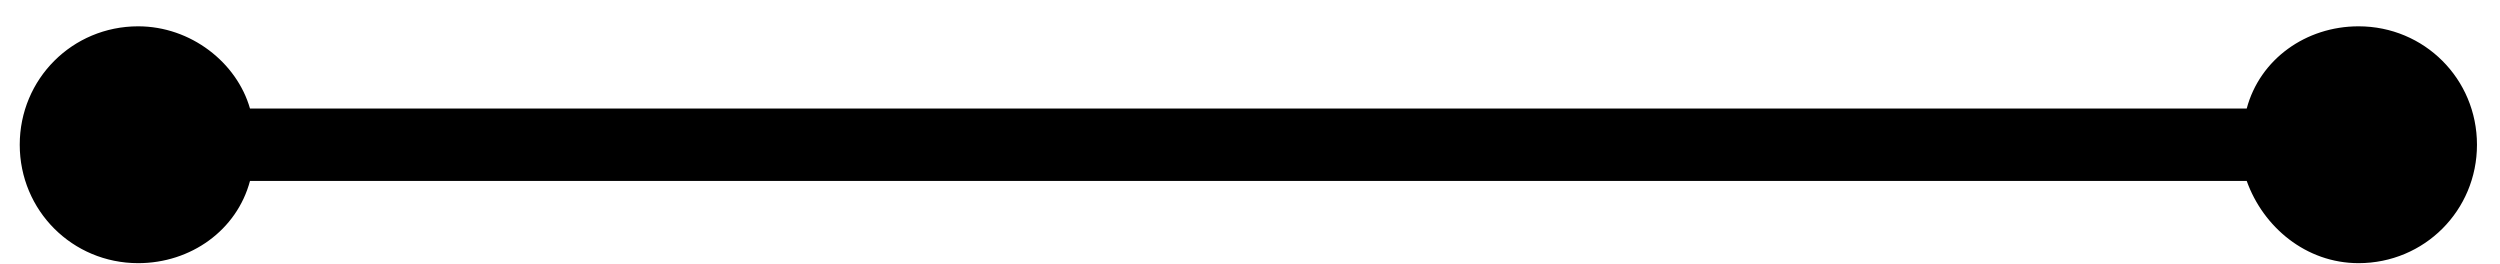
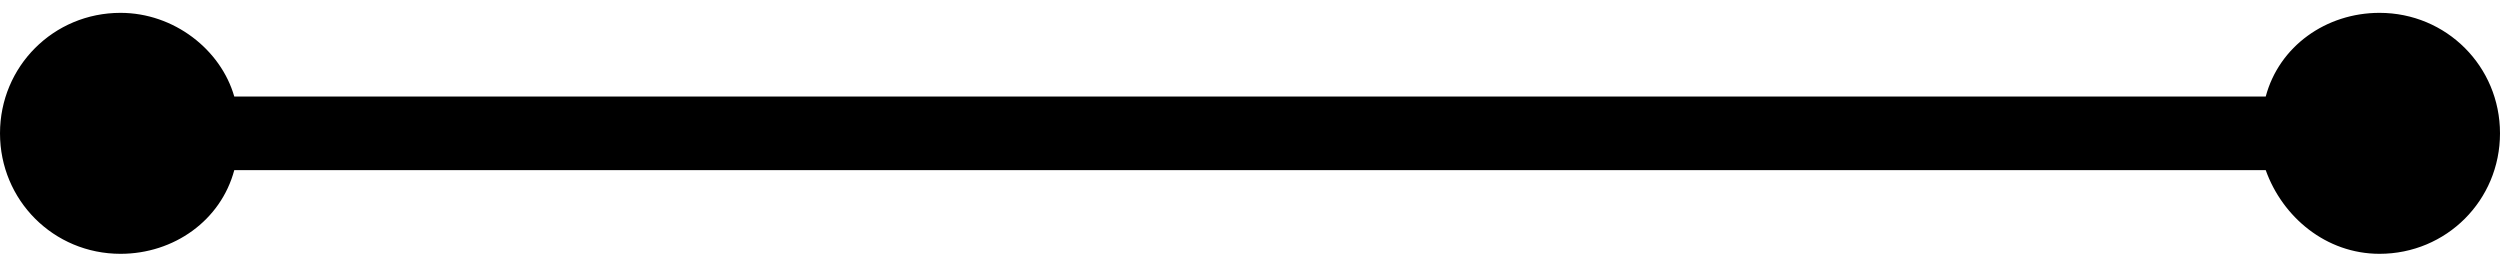
- <svg xmlns="http://www.w3.org/2000/svg" viewBox="12 42 76 8">
-   <path d="M80.3,47.5l-60.7,0c-0.4,1.5-1.8,2.5-3.4,2.5c-2,0-3.6-1.6-3.6-3.6c0-2,1.6-3.6,3.6-3.6c1.6,0,3,1.1,3.4,2.5l60.7,0   c0.4-1.5,1.8-2.5,3.4-2.5c2,0,3.6,1.6,3.6,3.6c0,2-1.6,3.6-3.6,3.6C82.1,50,80.8,48.9,80.3,47.5z" />
+ <svg xmlns="http://www.w3.org/2000/svg" width="75" height="8" viewBox="12.6 42.8 74.7 7.2">
+   <path d="M80.3,47.5l-60.7,0c-0.4,1.5-1.8,2.5-3.4,2.5c-2,0-3.6-1.6-3.6-3.6c0-2,1.6-3.6,3.6-3.6c1.6,0,3,1.1,3.4,2.5l60.7,0c0.4-1.5,1.8-2.5,3.4-2.5c2,0,3.6,1.6,3.6,3.6c0,2-1.6,3.6-3.6,3.6C82.1,50,80.8,48.9,80.3,47.5z" />
</svg>
